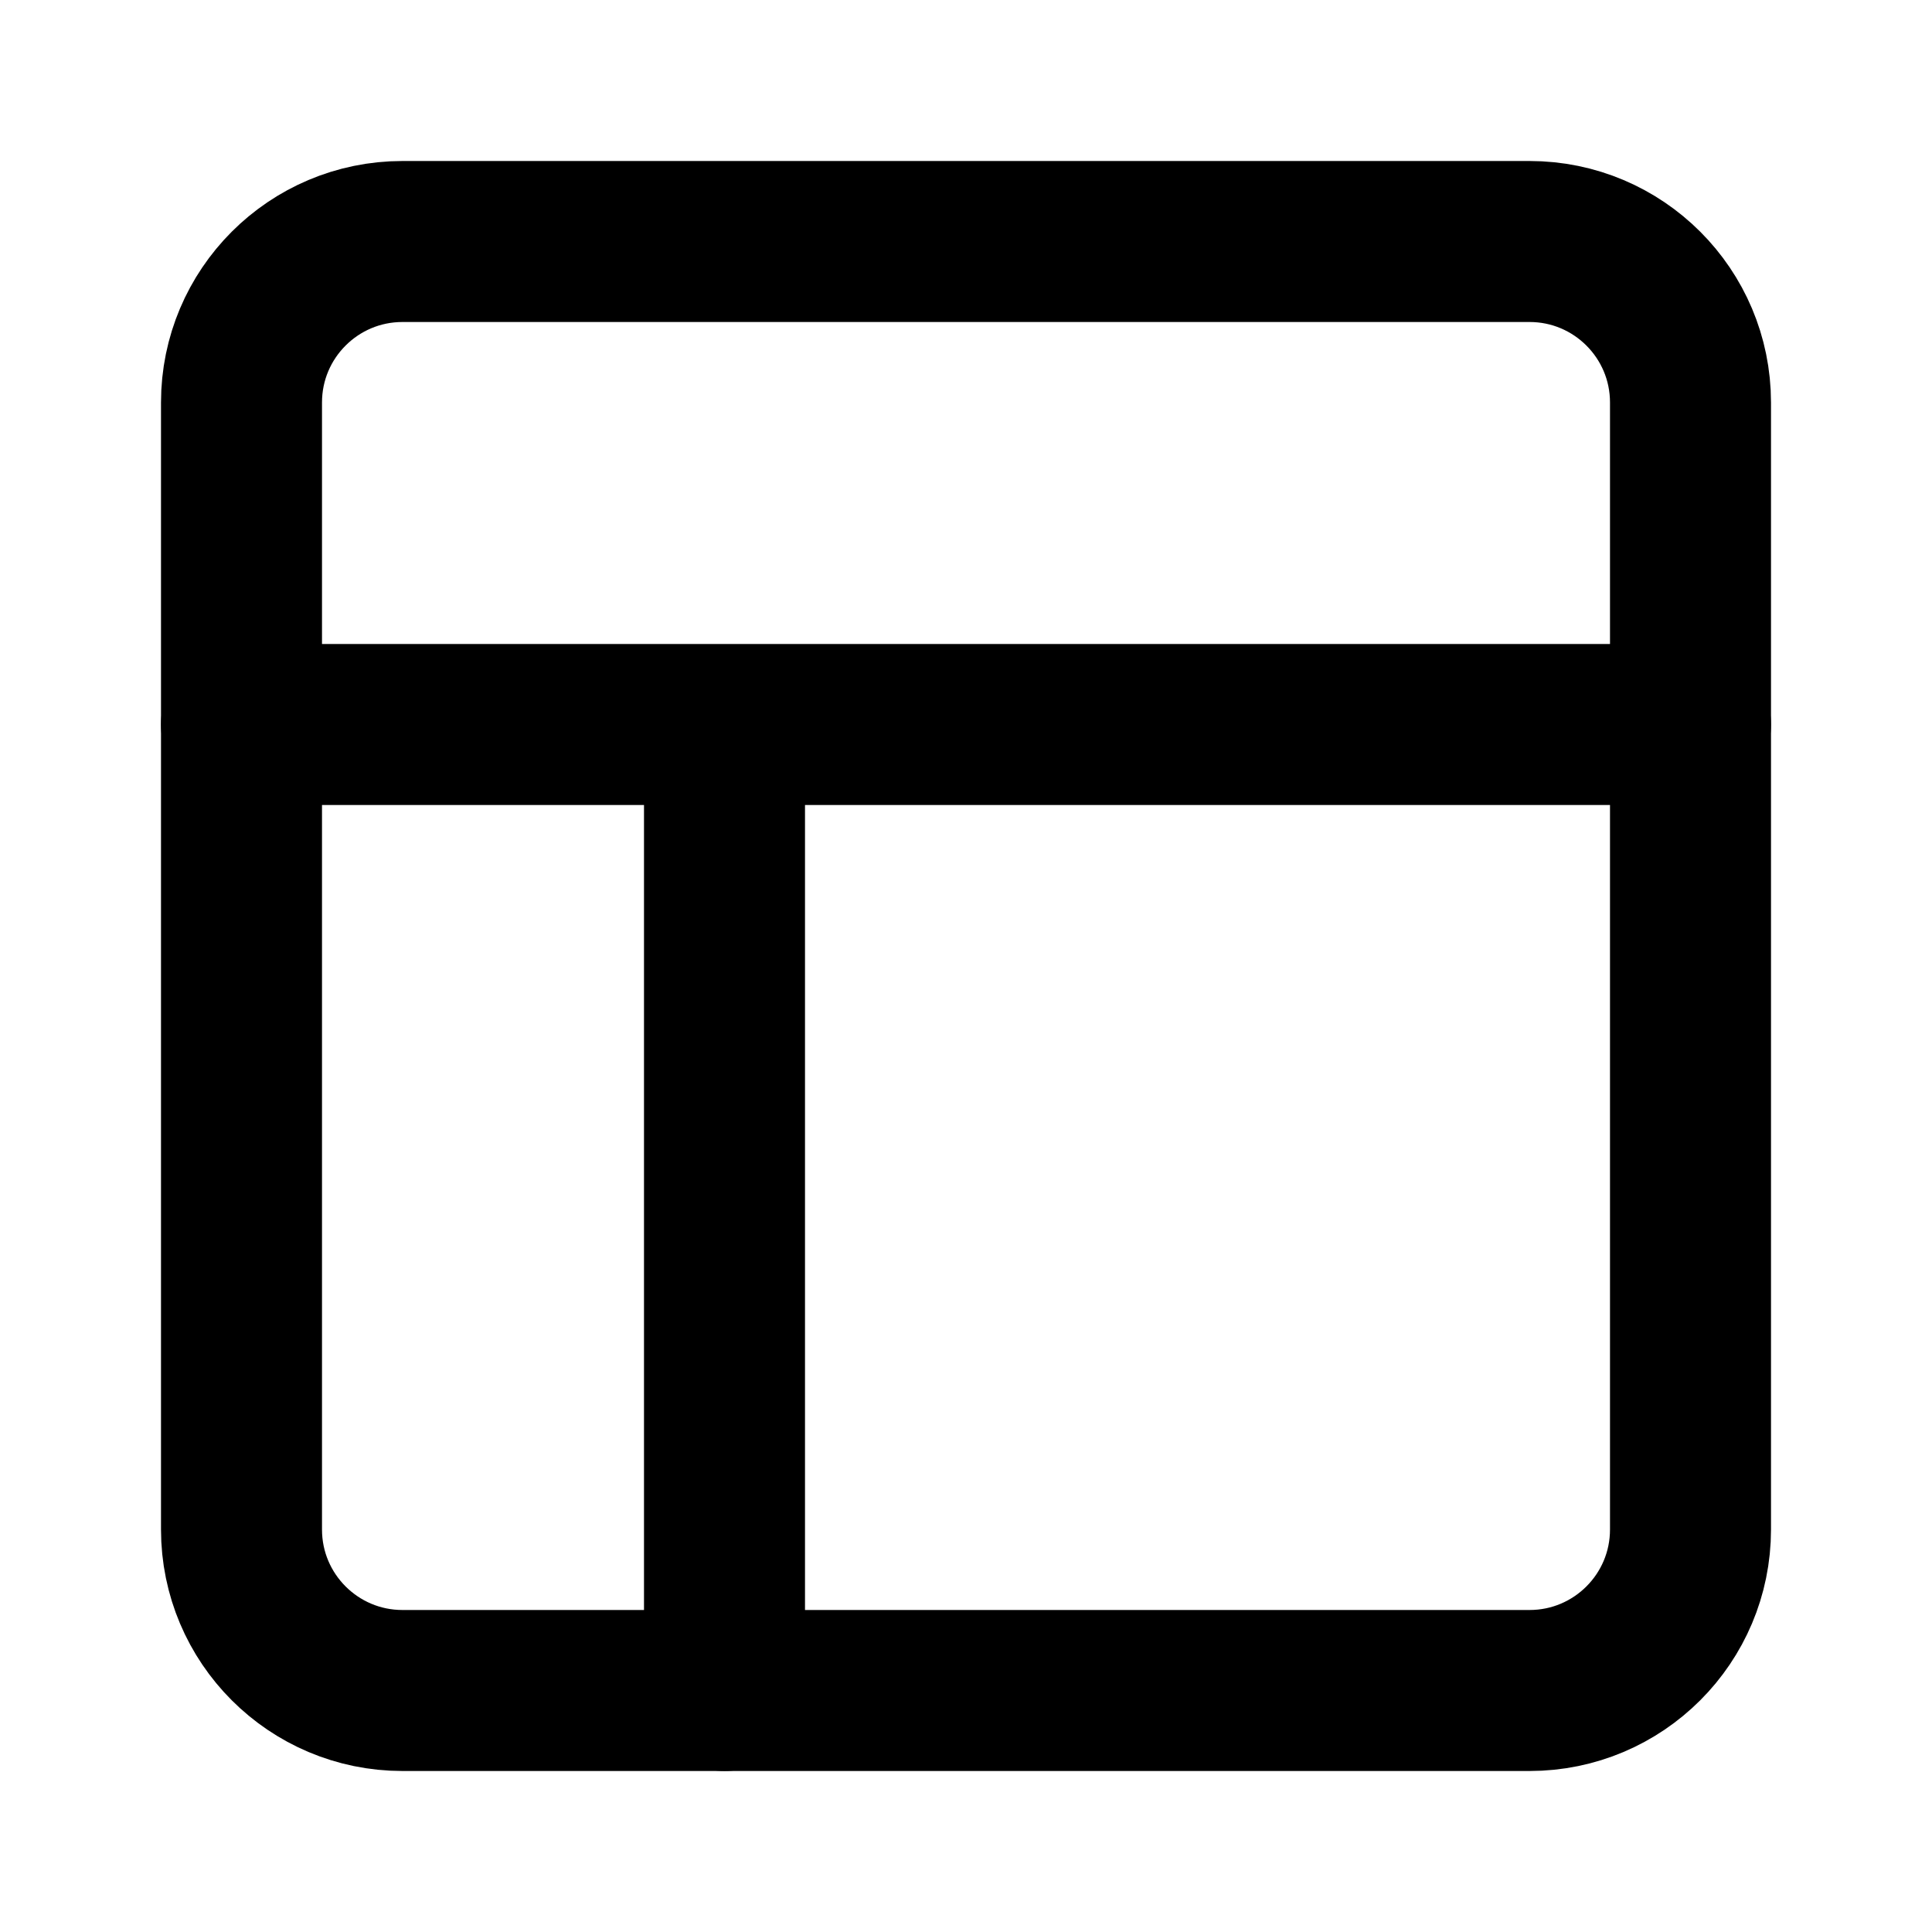
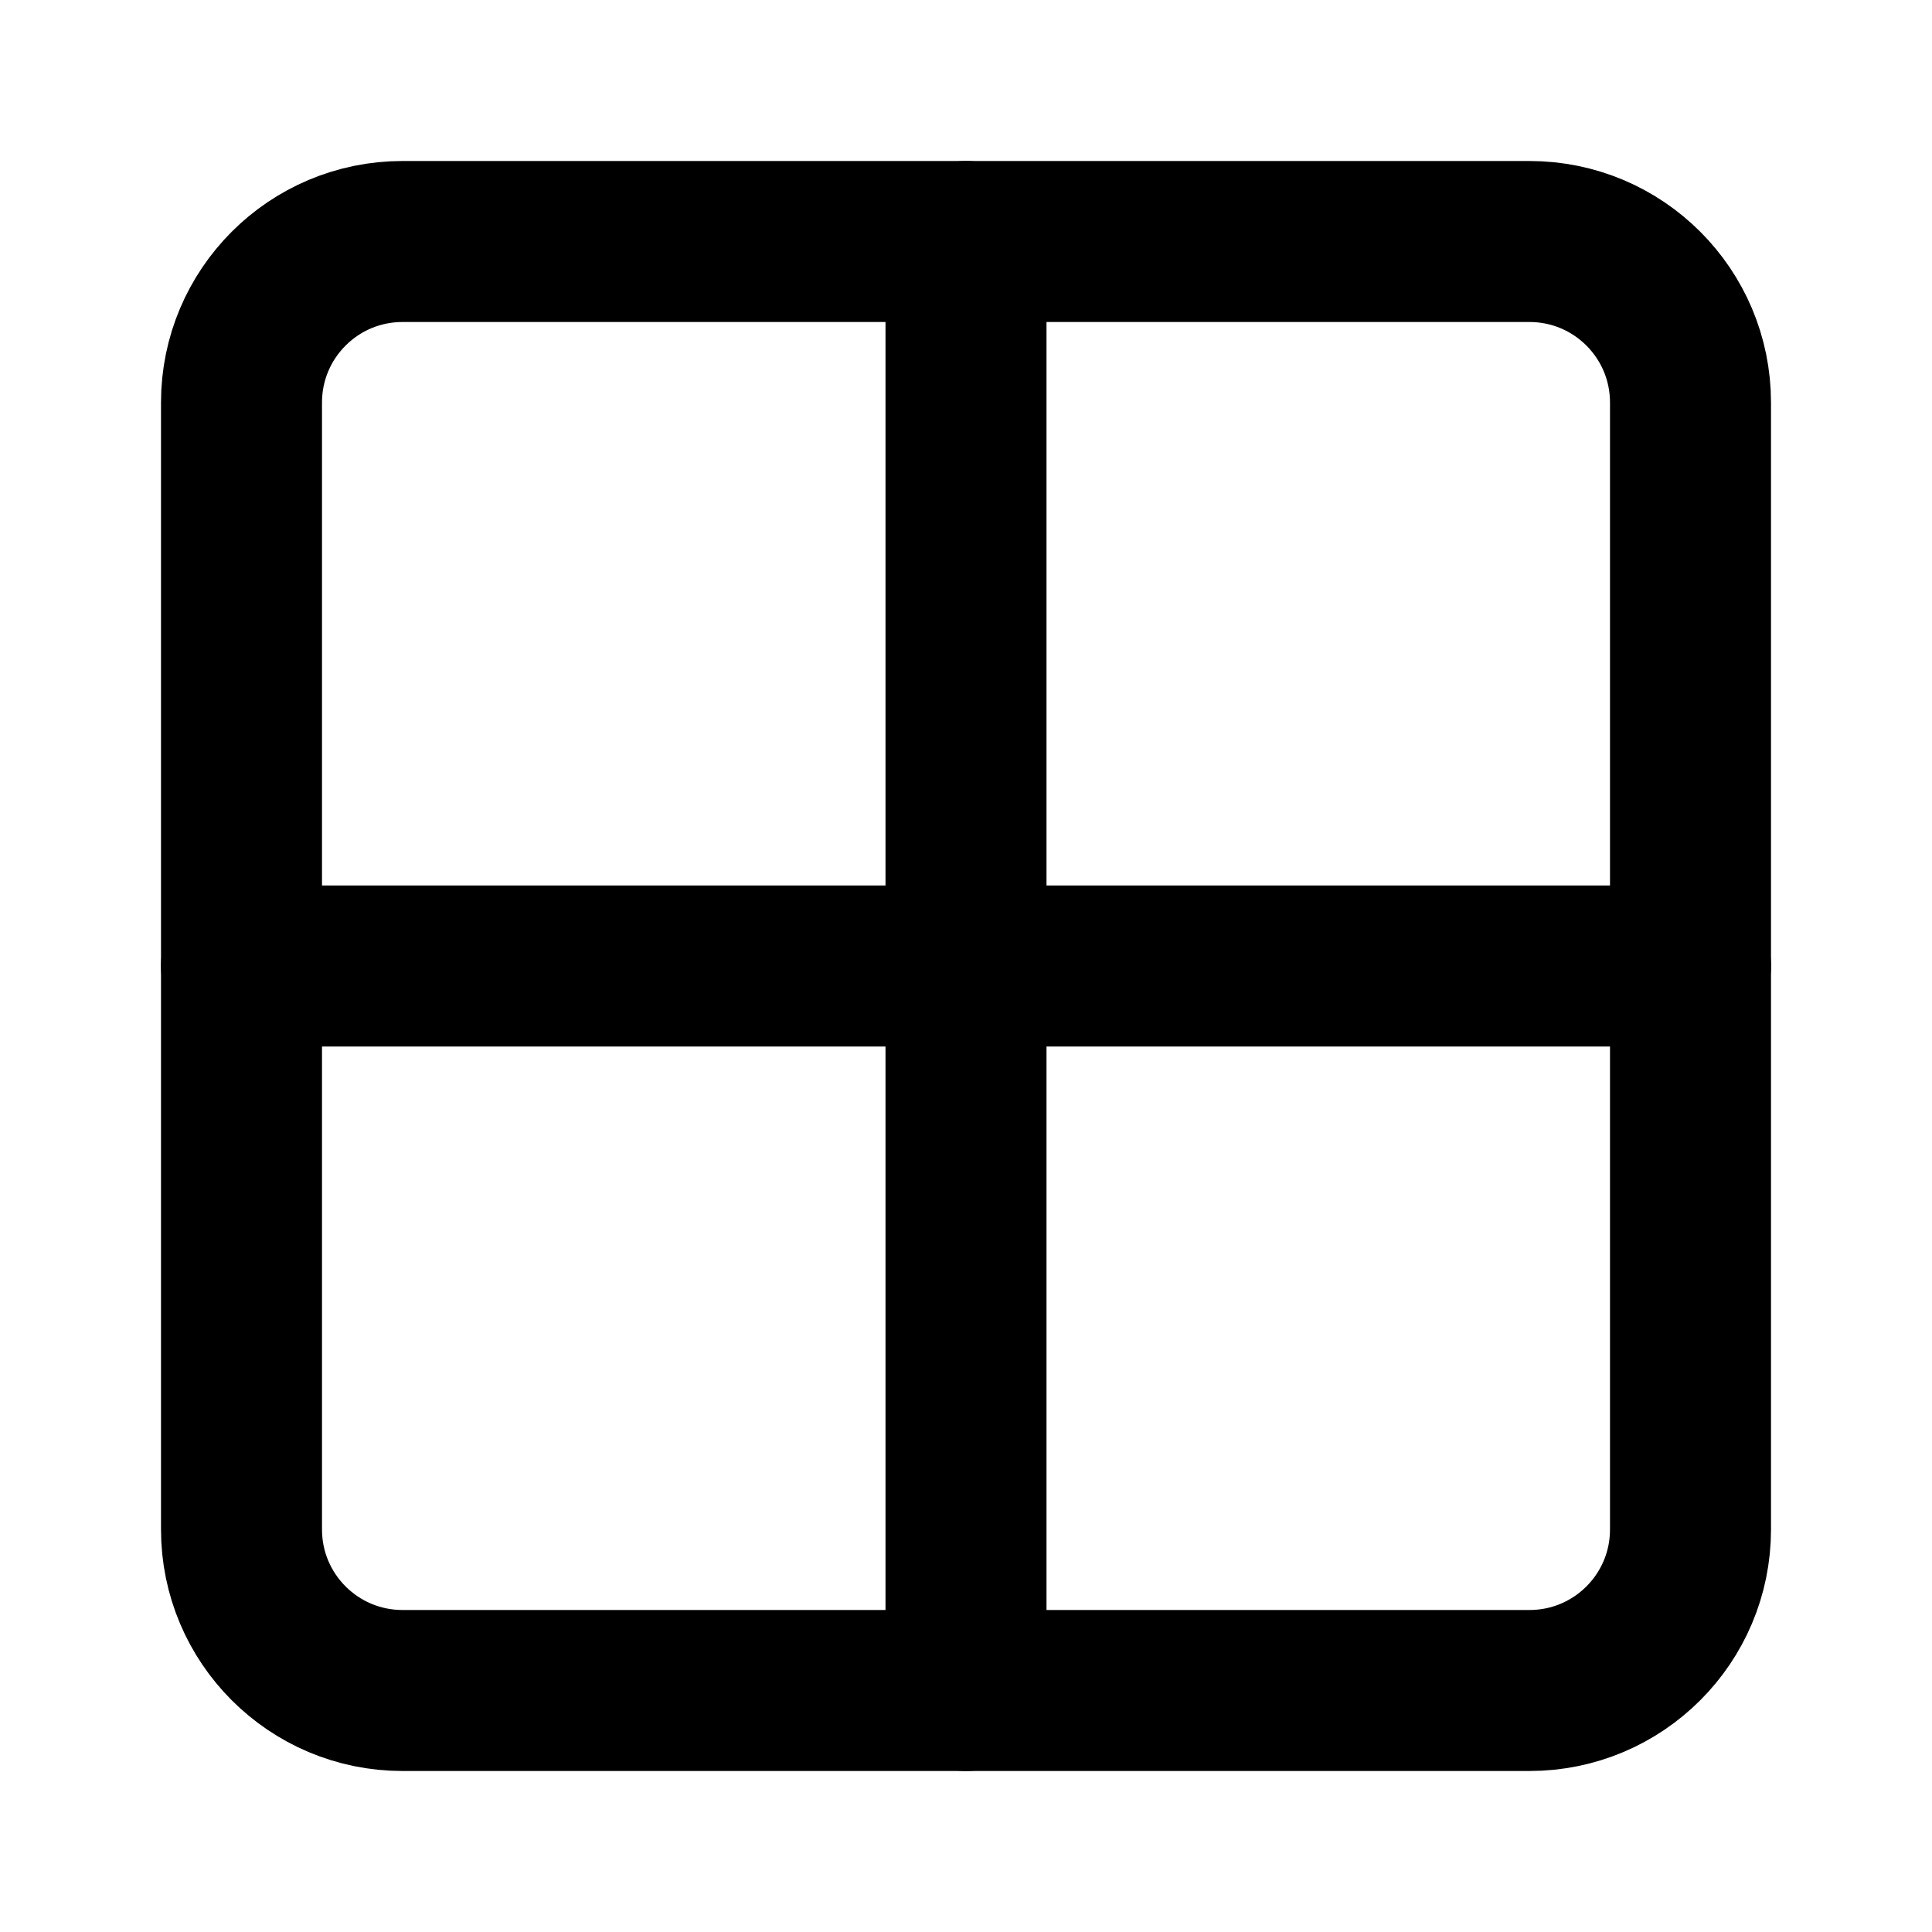
<svg xmlns="http://www.w3.org/2000/svg" class="i i-layout" viewBox="0 0 24 24" fill="none" stroke="currentColor" stroke-width="2" stroke-linecap="round" stroke-linejoin="round">
  <rect width="18" height="18" x="3" y="3" rx="2" />
-   <path d="M3 9h18M9 21V9" />
+   <path d="M12 3v18m9-9H3" />
</svg>
